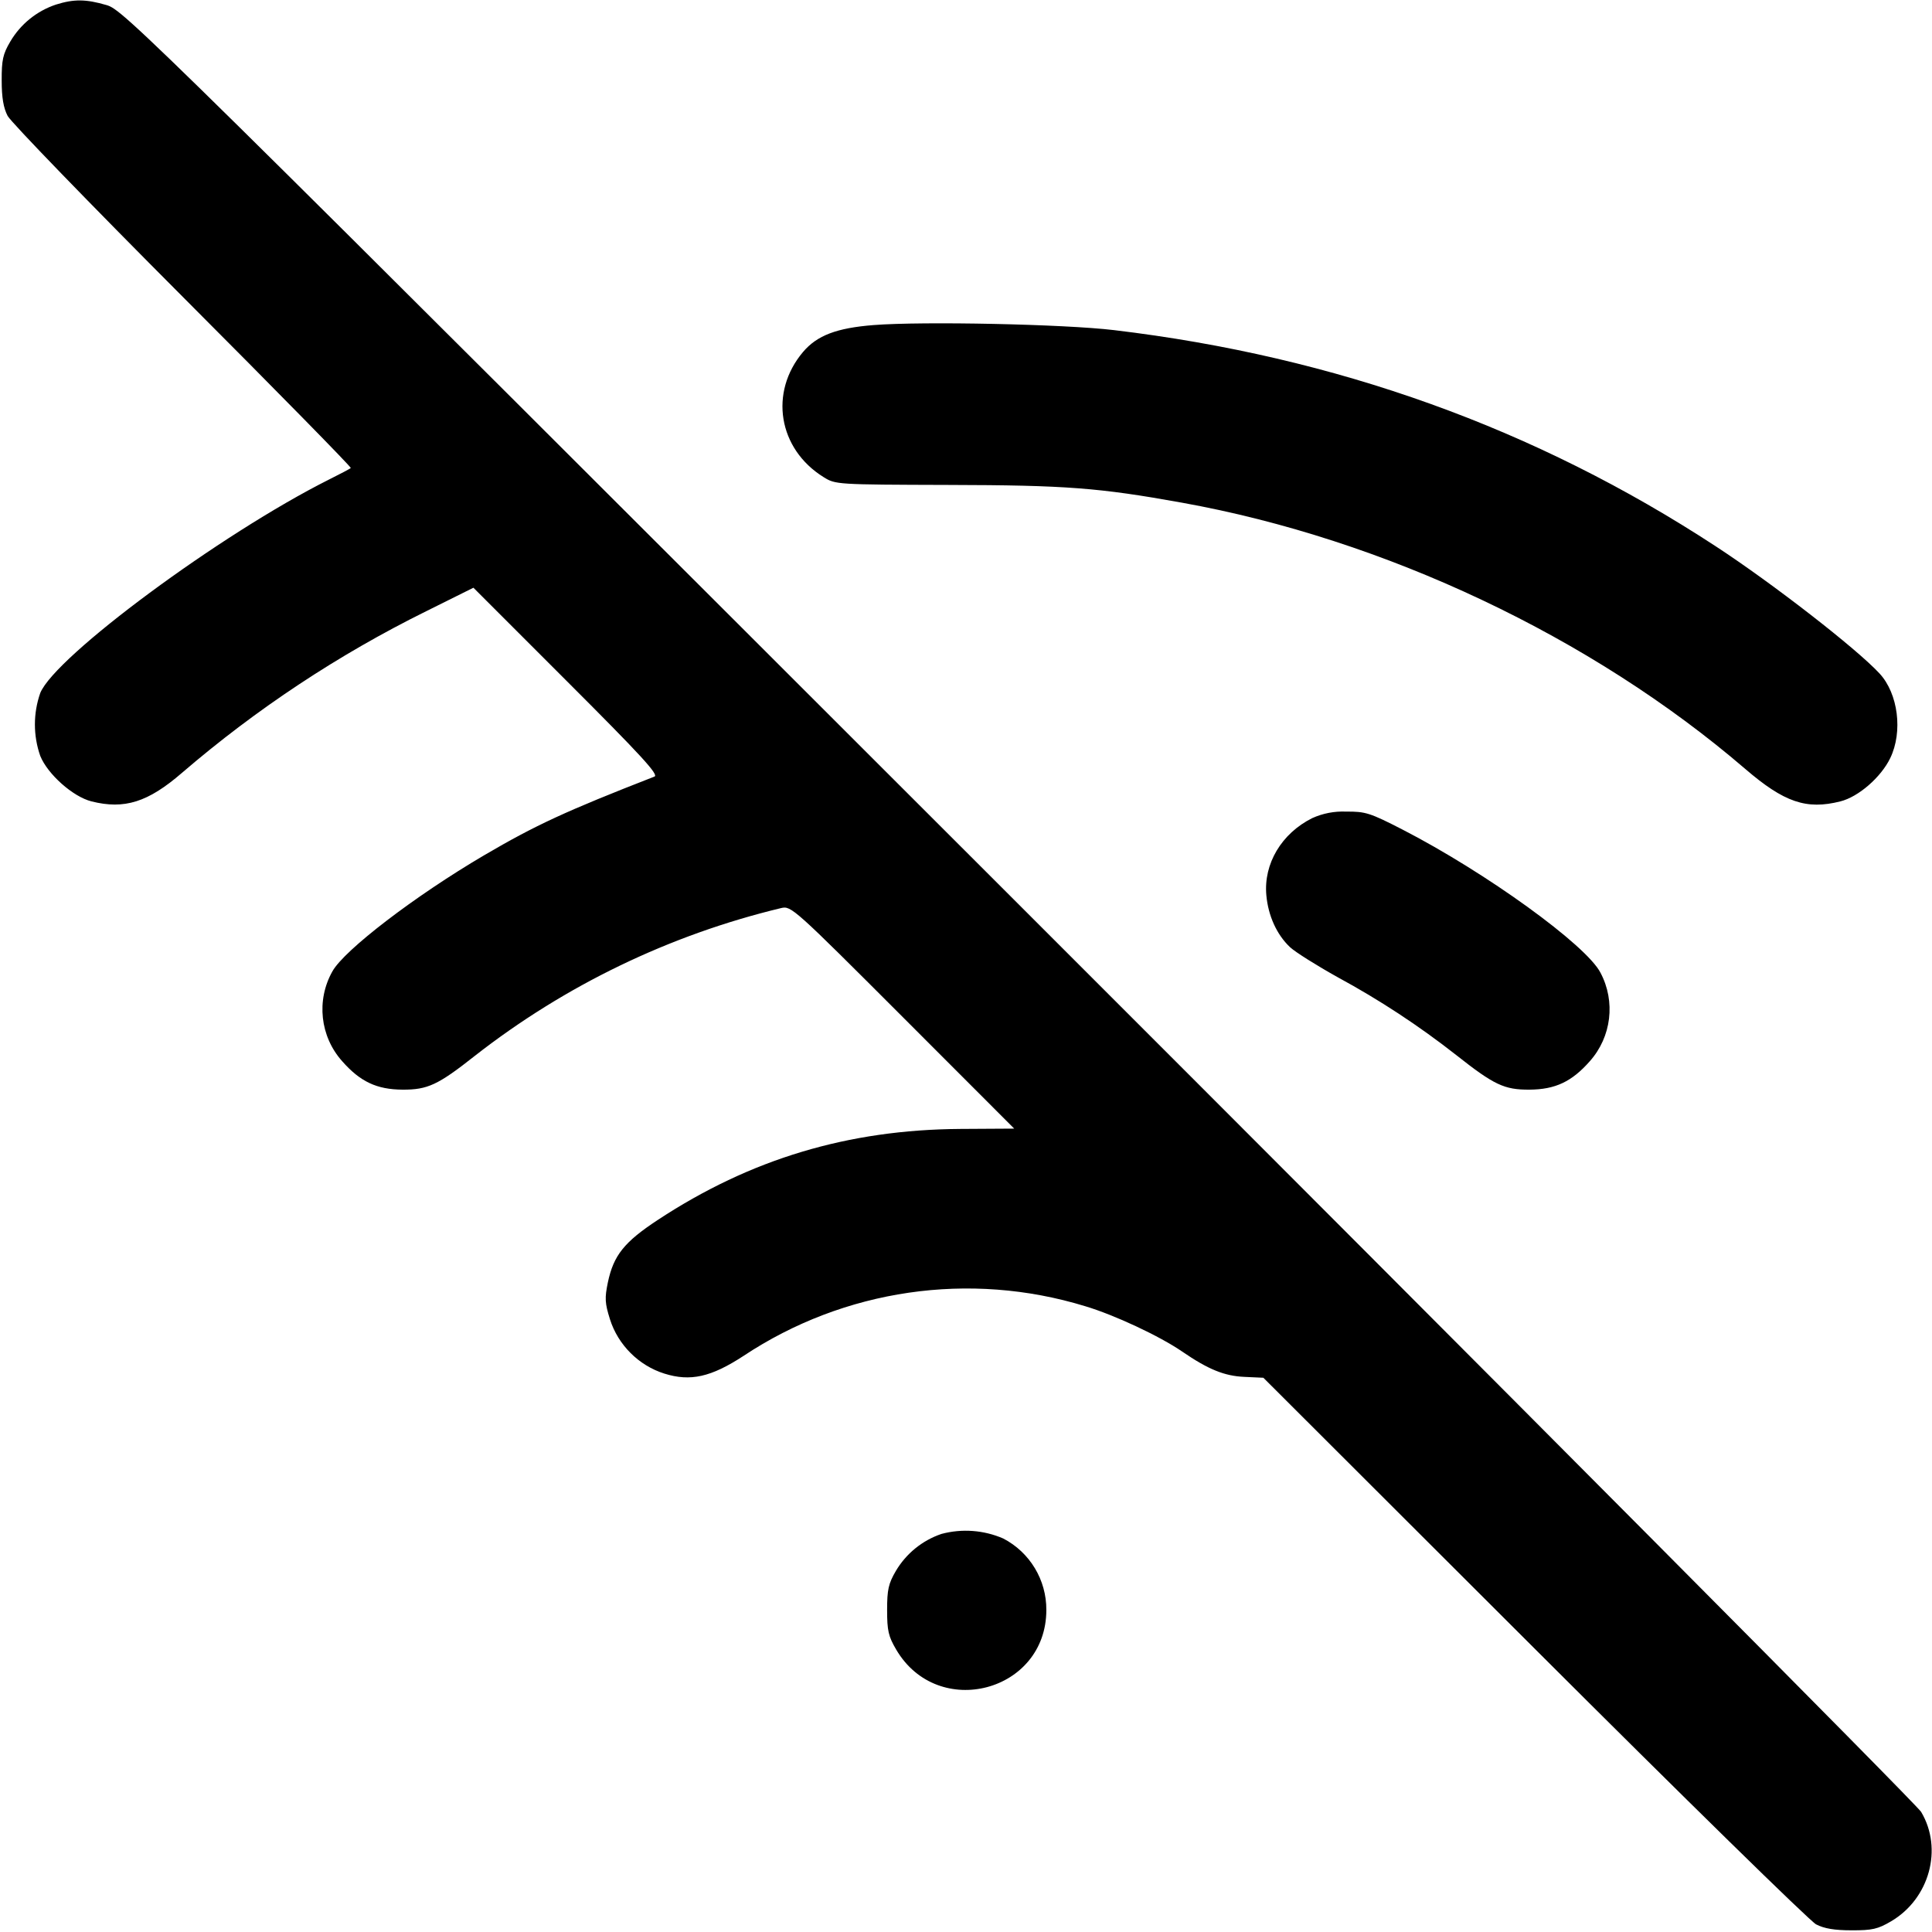
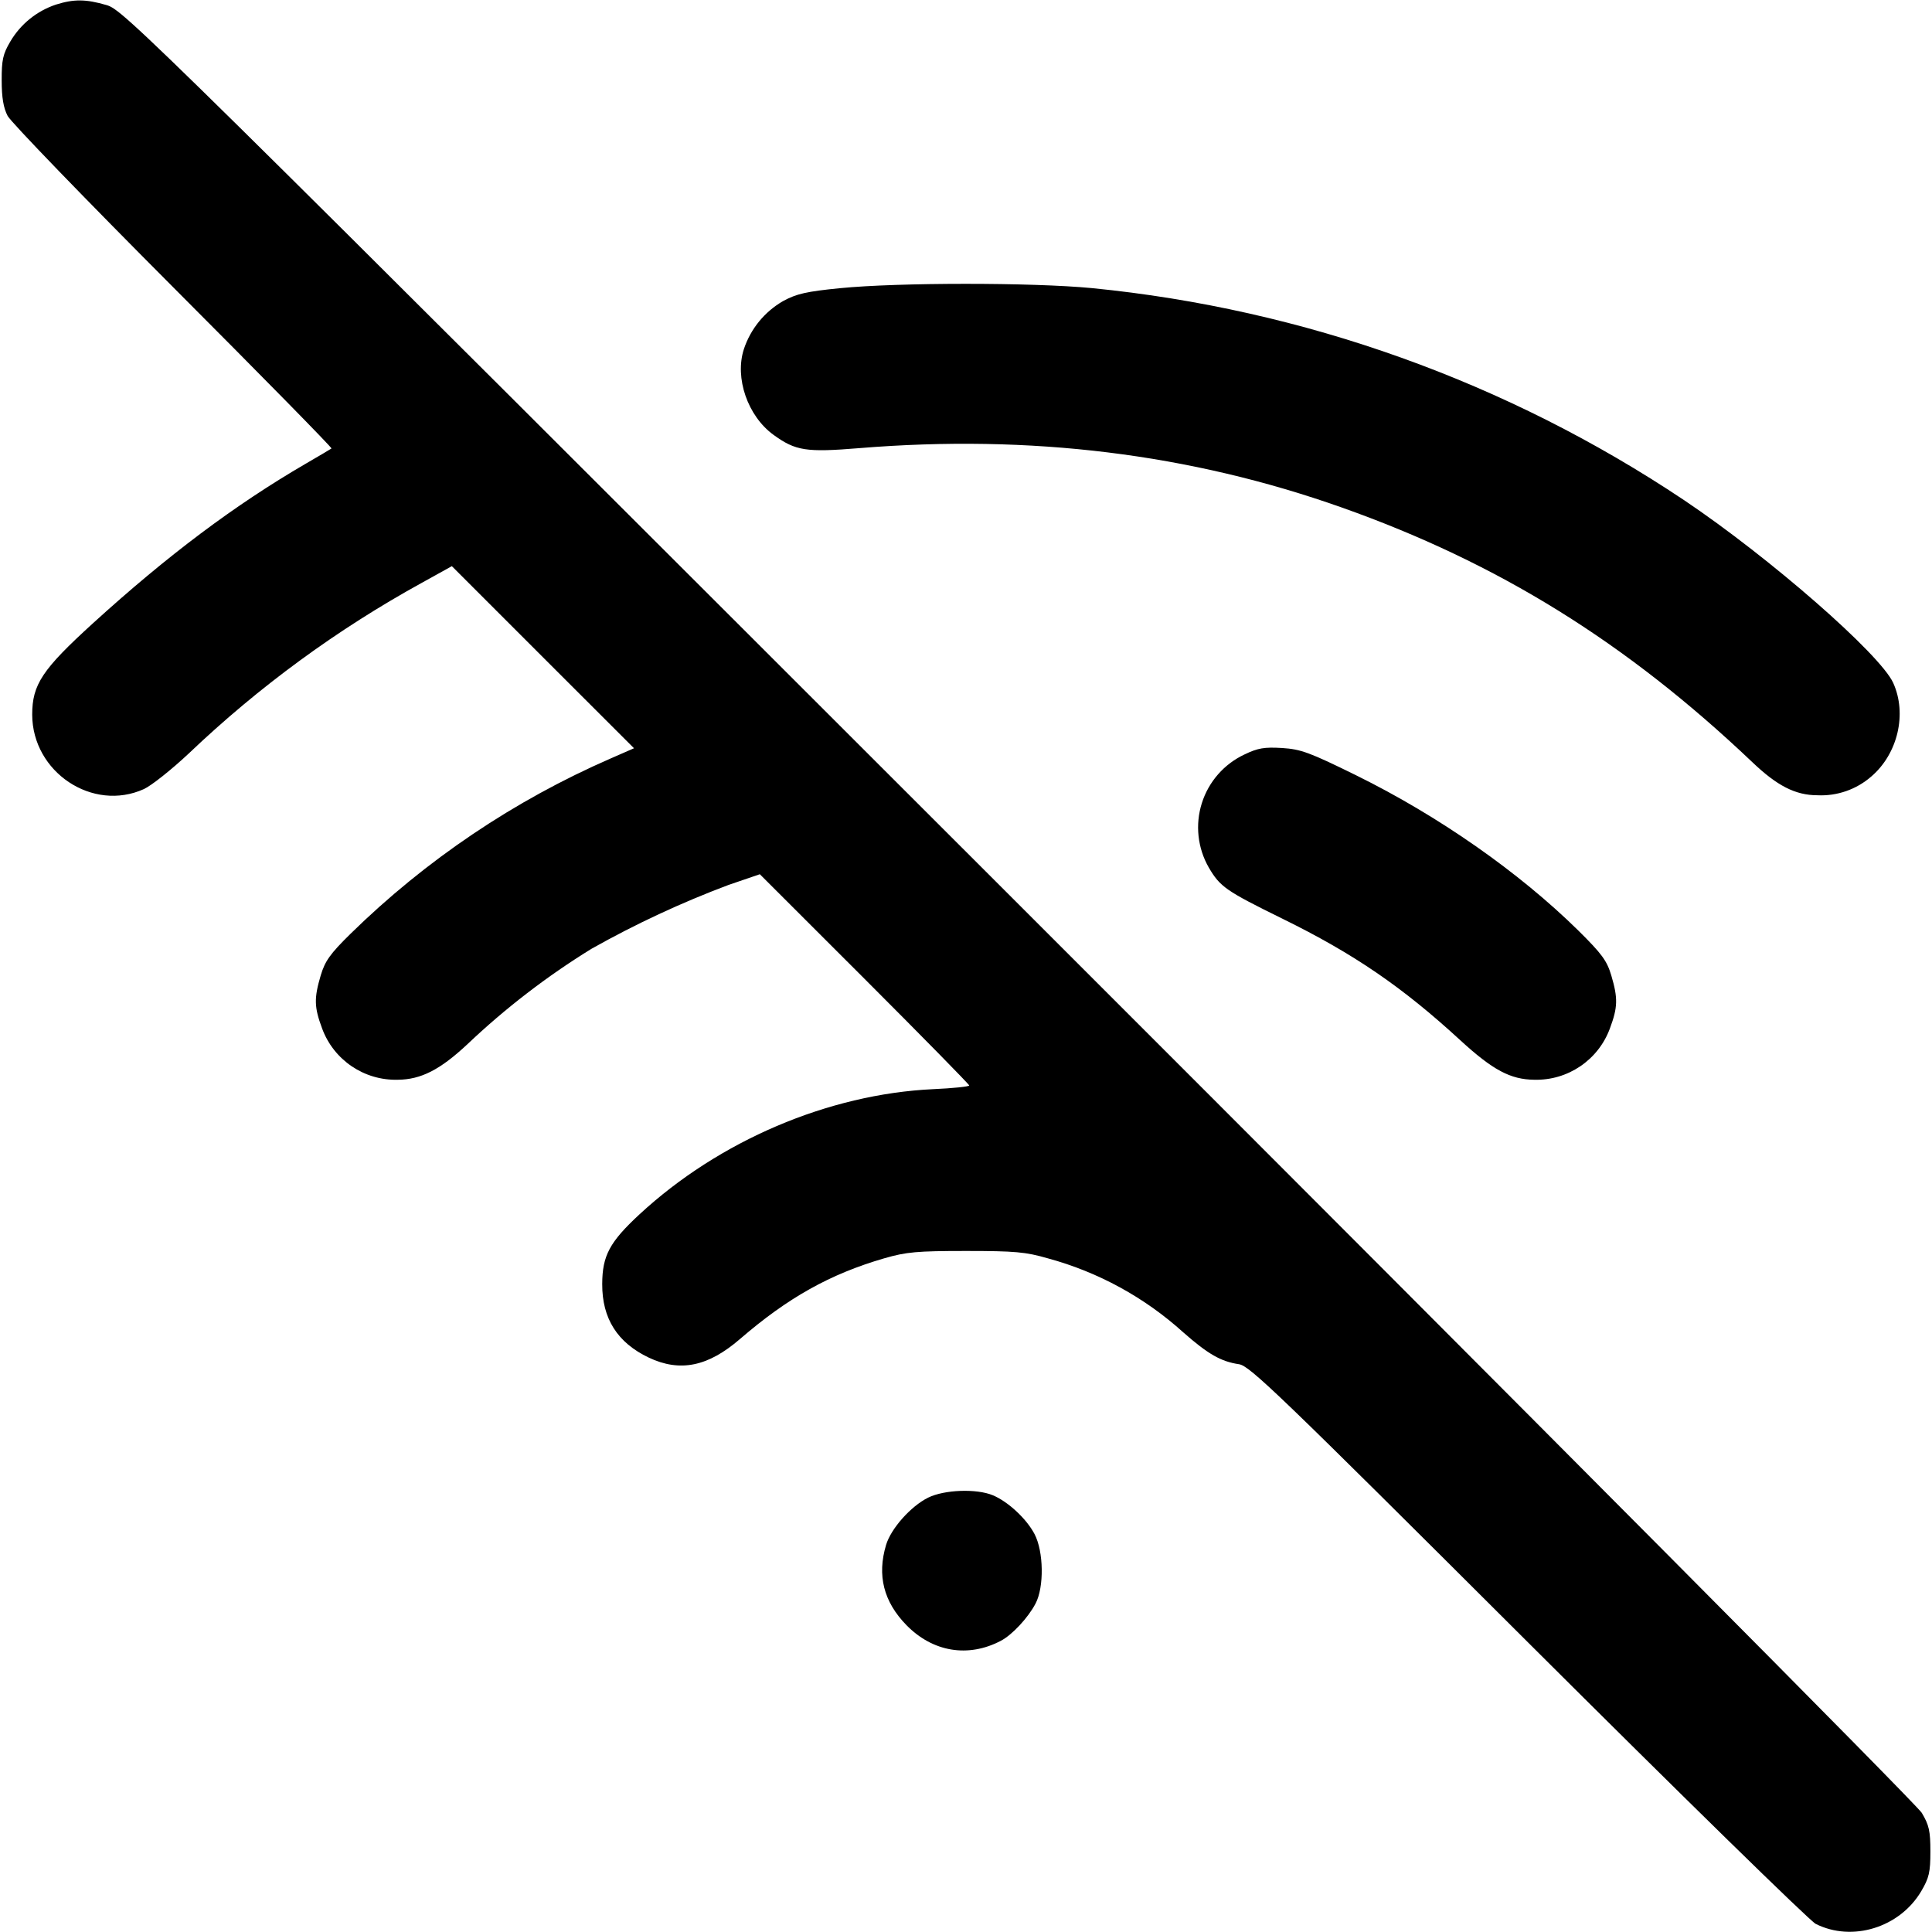
- <svg xmlns="http://www.w3.org/2000/svg" width="24" height="24" fill="none" stroke="currentColor" stroke-width="2" stroke-linecap="round" stroke-linejoin="round">
-   <path d="M.695.057a1.04 1.04 0 0 0-.567.459C.036.672.02.745.021 1c0 .212.022.341.074.44.04.077 1.02 1.089 2.177 2.249 1.157 1.159 2.096 2.116 2.086 2.125-.01.009-.132.074-.271.143C2.744 6.631.686 8.152.5 8.609a1.182 1.182 0 0 0 0 .781c.092.228.406.507.636.565.409.103.702.011 1.124-.354a14.567 14.567 0 0 1 3.034-2.008l.587-.292 1.16 1.16c.926.925 1.146 1.165 1.089 1.186-1.101.429-1.477.603-2.115.977-.86.505-1.74 1.179-1.886 1.443a.965.965 0 0 0 .121 1.115c.224.255.43.352.75.354.311.002.442-.059.895-.417a9.964 9.964 0 0 1 3.81-1.839c.123-.029.158.002 1.51 1.355l1.384 1.385-.669.004c-1.394.009-2.607.373-3.758 1.13-.418.275-.55.44-.621.777-.04.194-.037.257.026.457.1.318.357.575.675.675.324.102.581.044.985-.22a5.017 5.017 0 0 1 4.243-.617c.365.109.923.37 1.206.564.324.222.524.303.771.314l.237.011 3.363 3.358c1.85 1.848 3.426 3.392 3.503 3.432.099.052.228.074.44.074.258.001.327-.015.492-.112.476-.28.647-.9.373-1.359-.055-.092-5.1-5.166-11.212-11.275C1.73.316 1.536.125 1.323.063 1.066-.012.919-.013.695.057m10.159 3.981c-.461.036-.705.129-.879.335-.423.501-.308 1.204.256 1.554.148.092.157.093 1.549.097 1.46.003 1.873.035 2.9.22 2.521.453 5.091 1.668 6.999 3.307.484.416.76.511 1.183.404.224-.056.504-.299.619-.537.159-.328.099-.802-.133-1.052-.285-.308-1.324-1.115-2.032-1.578-2.243-1.468-4.719-2.358-7.476-2.687-.618-.074-2.373-.111-2.986-.063m5.447 6.125c-.381.19-.606.567-.57.958.023.256.13.491.295.646.063.059.33.227.594.374a10.43 10.43 0 0 1 1.468.964c.472.373.599.433.912.431.32-.002.526-.099.75-.354a.97.97 0 0 0 .132-1.098c-.175-.343-1.422-1.245-2.46-1.779-.403-.207-.459-.225-.7-.223a.925.925 0 0 0-.421.081m-4.606 8.892a1.05 1.05 0 0 0-.567.461c-.091.156-.108.23-.108.484 0 .257.016.327.113.492.518.882 1.865.526 1.865-.492a.994.994 0 0 0-.535-.888 1.17 1.17 0 0 0-.768-.057" fill-rule="evenodd" fill="#000" stroke="none" />
+ <svg xmlns="http://www.w3.org/2000/svg" width="24" height="24" fill="none">
+   <path d="M.695.057a1.04 1.04 0 0 0-.567.459C.036.672.02.745.021 1c0 .212.022.341.074.44.04.077.966 1.035 2.057 2.129 1.091 1.093 1.976 1.994 1.966 2.002-.01.008-.153.092-.318.188-.882.513-1.717 1.139-2.647 1.985C.524 8.317.4 8.504.4 8.878c.002.714.751 1.213 1.388.924.092-.042.343-.241.558-.443A13.935 13.935 0 0 1 5.24 7.24l.373-.207 1.131 1.131 1.132 1.131-.288.126A10.773 10.773 0 0 0 4.354 11.6c-.253.249-.316.337-.37.517-.084.284-.081.395.017.658a.974.974 0 0 0 .94.638c.288-.002.526-.124.864-.44a9.418 9.418 0 0 1 1.543-1.187 12.222 12.222 0 0 1 1.702-.793l.389-.133 1.301 1.3c.715.715 1.3 1.311 1.3 1.324 0 .014-.202.035-.45.046-1.301.062-2.658.641-3.646 1.555-.371.344-.462.513-.463.866-.002.428.189.729.579.914.388.183.735.112 1.132-.231.597-.515 1.119-.807 1.793-1.003.275-.079.405-.091 1.015-.091.61 0 .74.012 1.015.091a4.115 4.115 0 0 1 1.685.921c.308.271.468.362.692.395.133.02.494.367 3.588 3.454 1.892 1.887 3.501 3.461 3.575 3.498.455.229 1.046.045 1.312-.407.097-.165.113-.235.113-.492 0-.254-.016-.328-.107-.48-.064-.106-4.665-4.735-11.22-11.287C1.73.316 1.536.125 1.323.063 1.066-.012.919-.013.695.057m9.739 3.523c-.416.041-.541.07-.706.16a1.083 1.083 0 0 0-.487.596c-.117.359.047.833.368 1.066.275.199.405.219 1.065.165 2.127-.174 4.11.07 5.993.737 1.942.688 3.534 1.675 5.1 3.163.31.296.536.411.808.412a.95.95 0 0 0 .671-.233c.33-.283.446-.779.272-1.163-.162-.357-1.534-1.556-2.598-2.27a16.077 16.077 0 0 0-7.356-2.634c-.744-.071-2.404-.071-3.13.001m5.026 5.792a1.001 1.001 0 0 0-.444 1.405c.141.24.211.289.914.635.886.435 1.49.848 2.21 1.51.404.371.624.488.919.491a.974.974 0 0 0 .94-.638c.098-.263.101-.374.017-.658-.055-.184-.117-.268-.41-.558-.738-.726-1.737-1.424-2.76-1.928-.579-.285-.685-.324-.92-.339-.22-.013-.3 0-.466.08m-3.93 9.232c-.216.107-.462.384-.523.588-.113.378-.031.704.252.995.327.335.767.409 1.173.196.141-.073.34-.287.432-.463.108-.205.101-.648-.013-.864-.1-.19-.328-.402-.517-.481-.203-.085-.603-.07-.804.029" fill-rule="evenodd" fill="#000" />
</svg>
